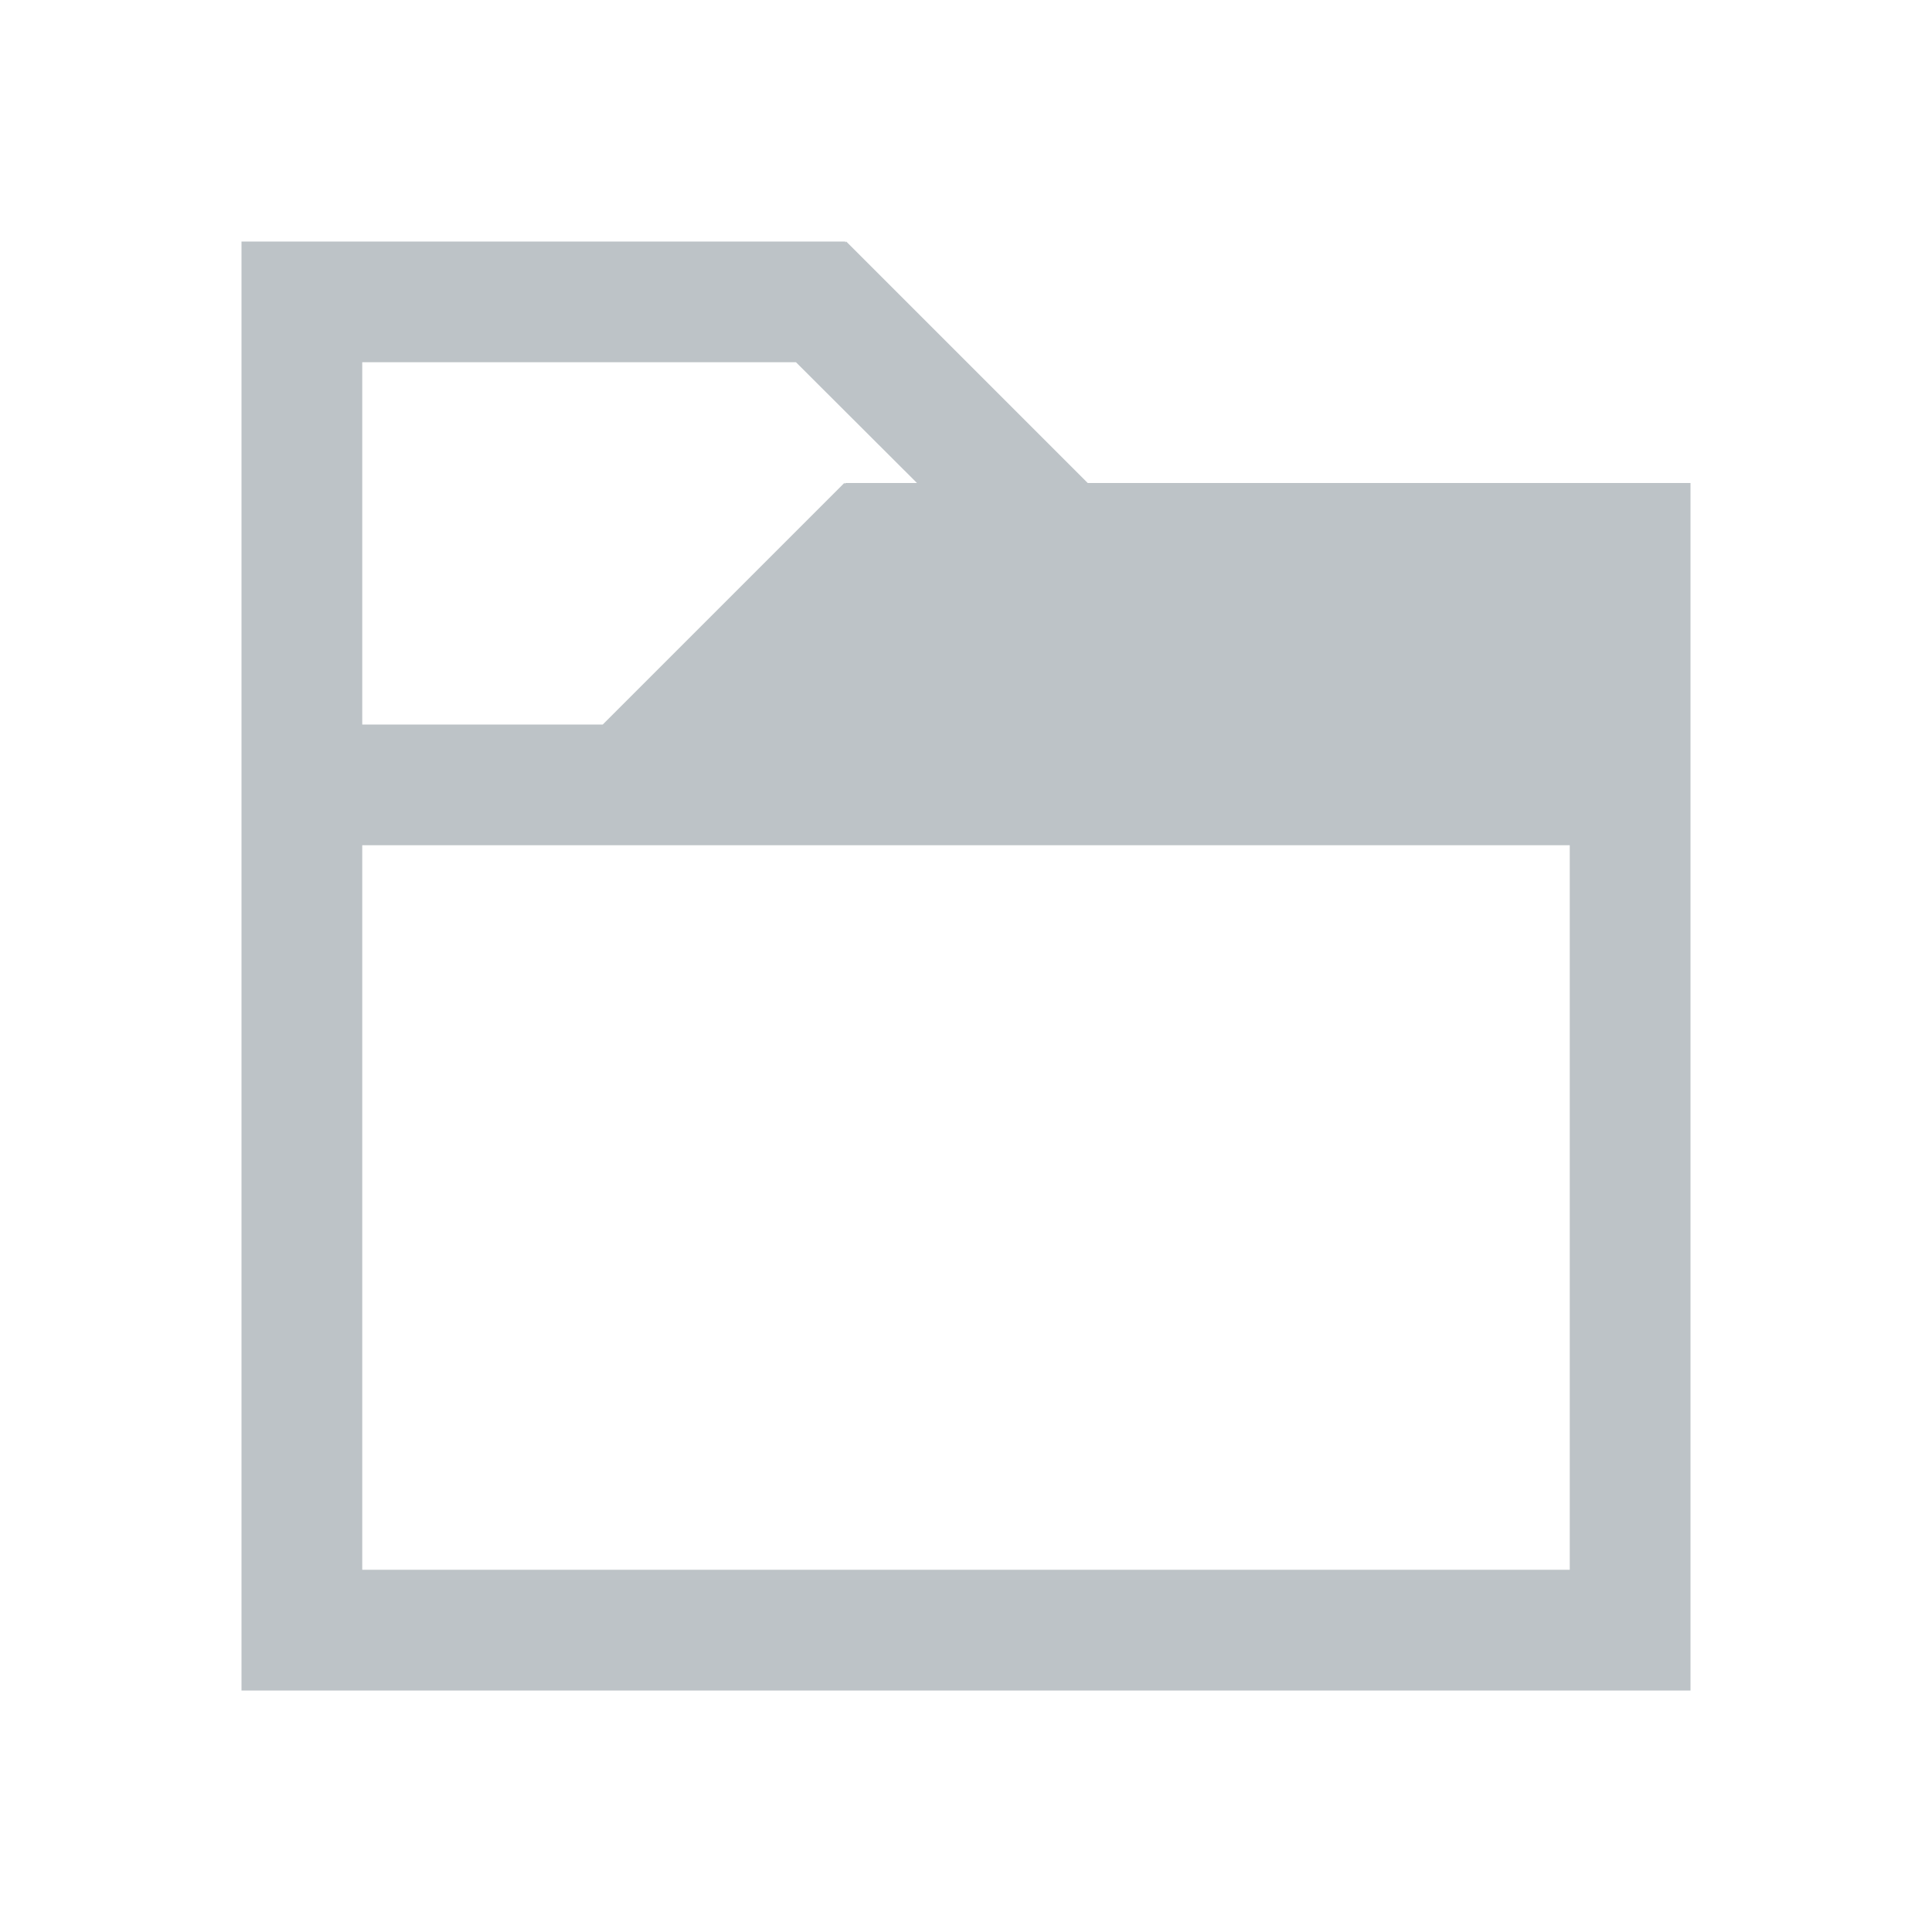
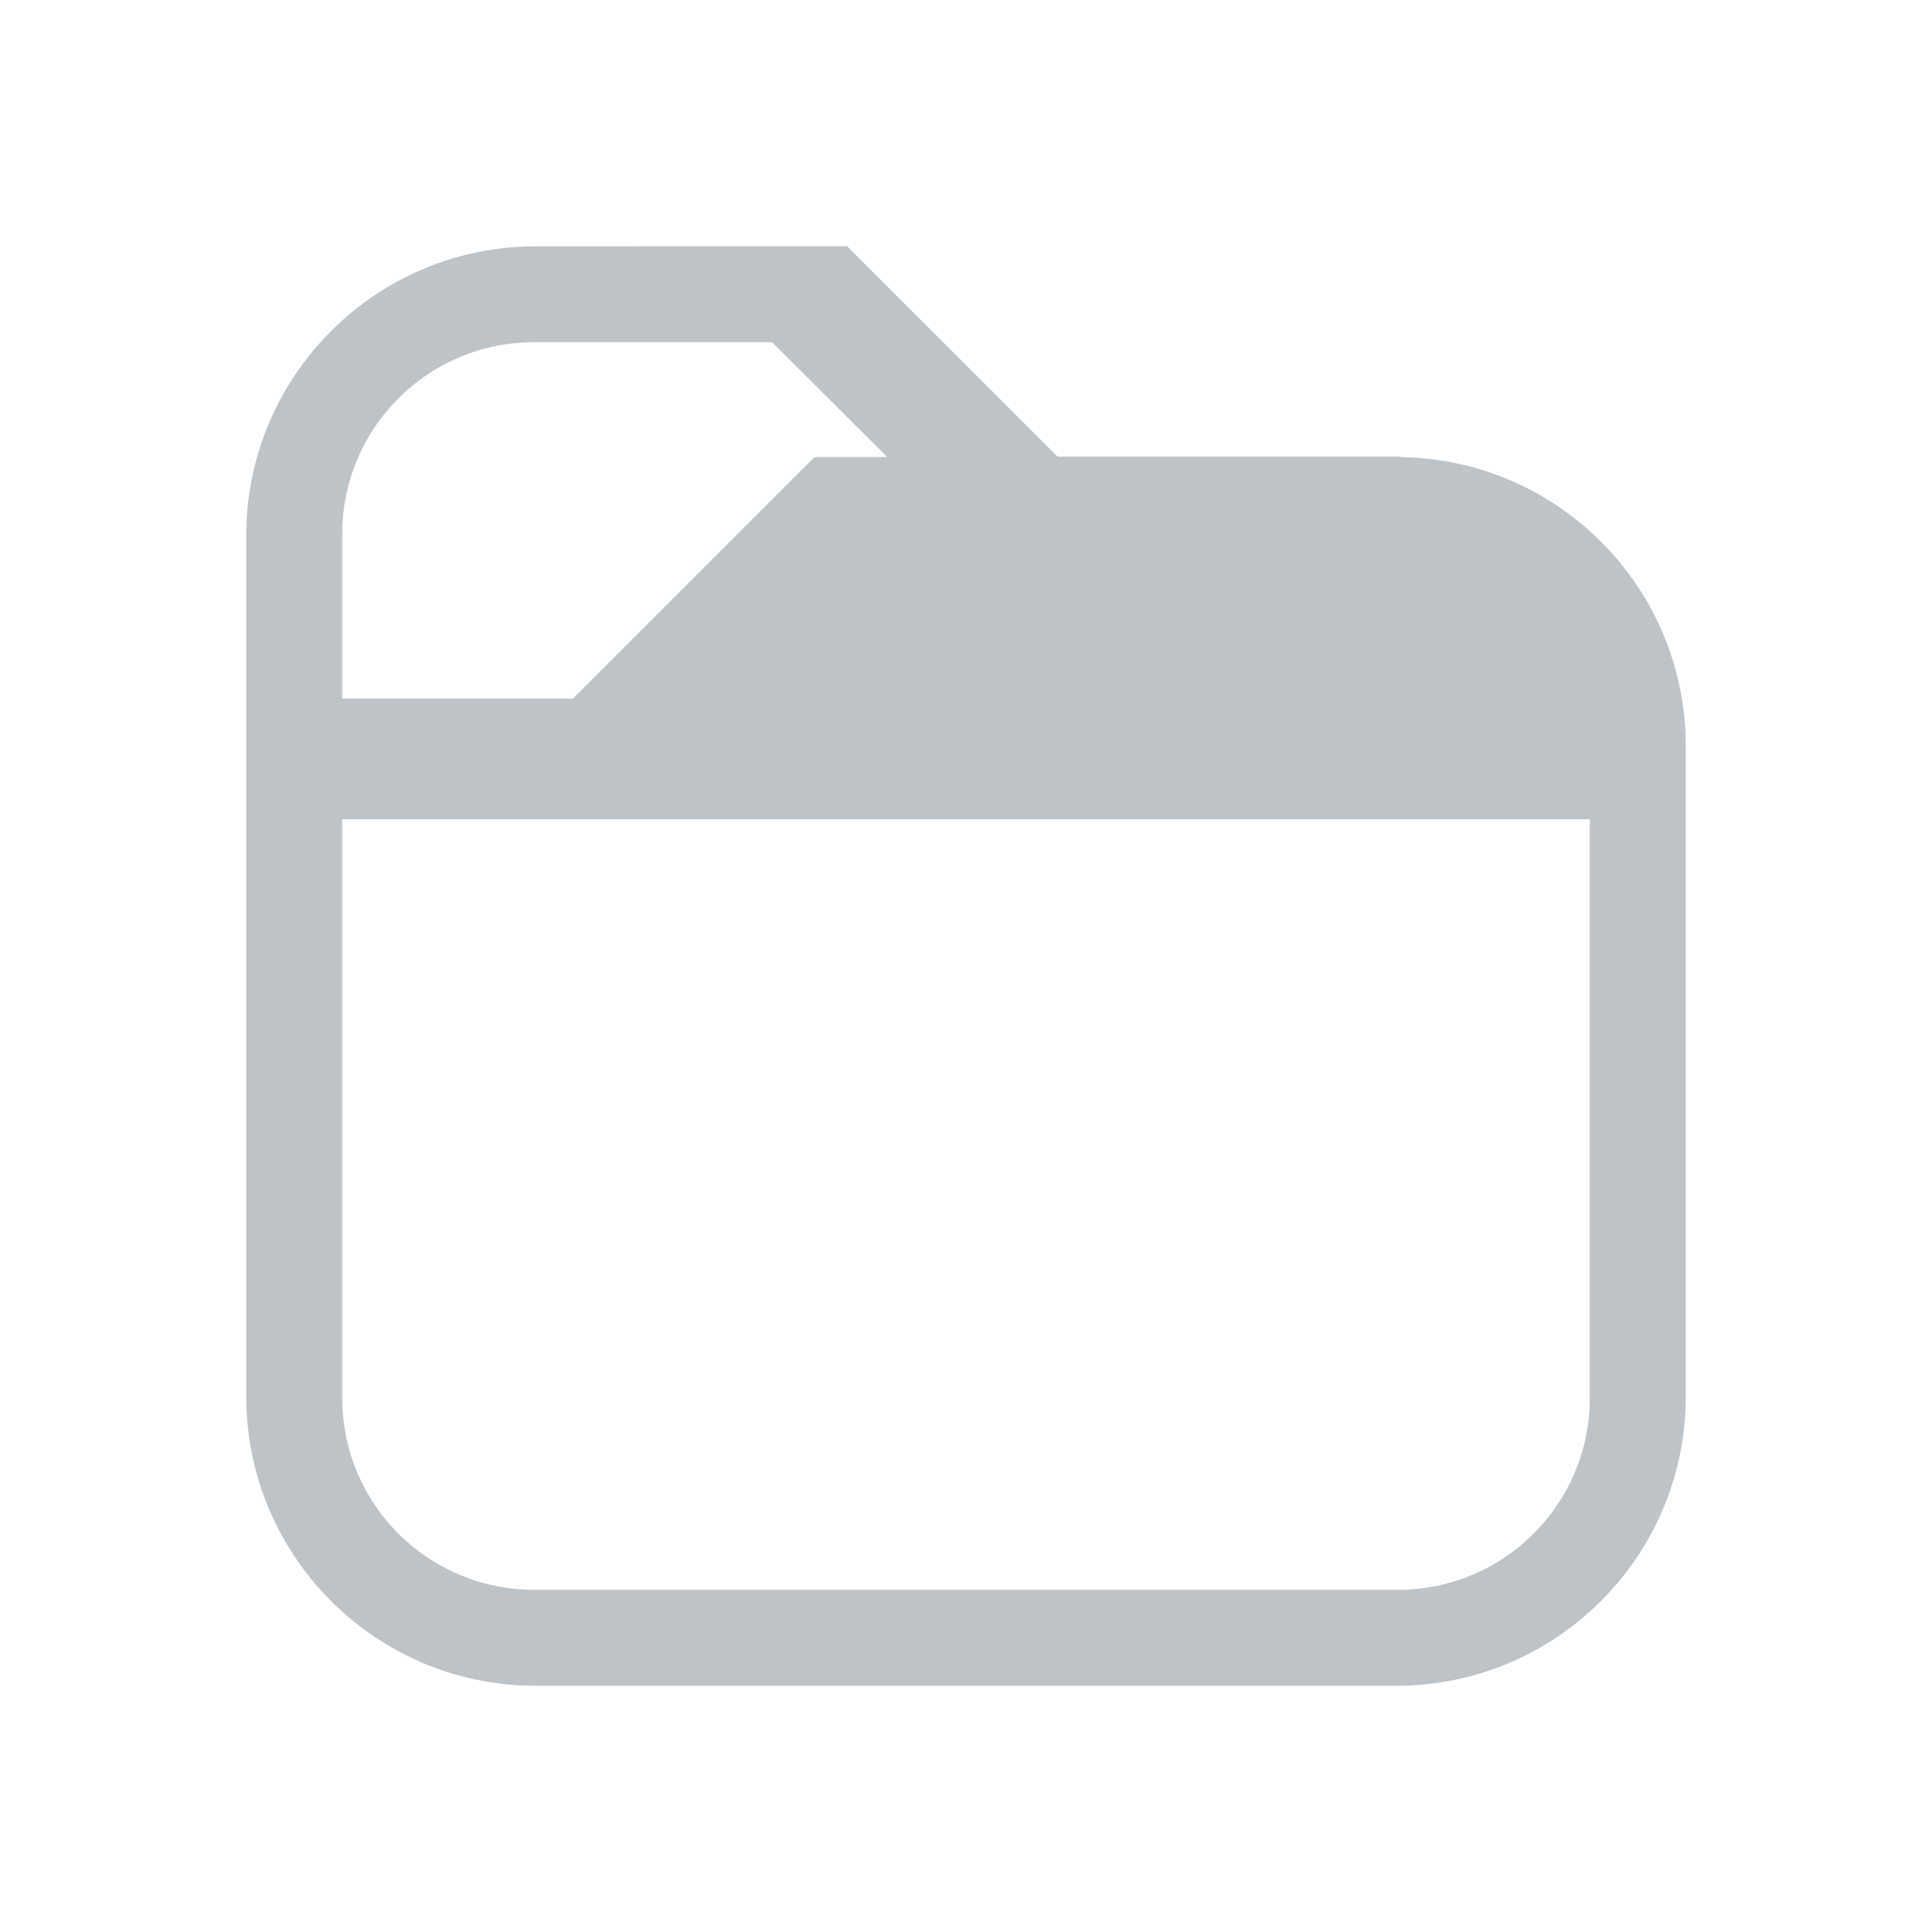
- <svg xmlns="http://www.w3.org/2000/svg" viewBox="0 0 16 16">
-   <path style="fill:#bdc3c7;fill-opacity:1;stroke:none" d="M 2 2 L 2 3 L 2 6 L 2 7 L 2 13 L 2 14 L 14 14 L 14 13 L 14 6 L 14 5 L 14 4 L 9.008 4 L 7.008 2 L 7 2.008 L 7 2 L 3 2 L 2 2 z M 3 3 L 6.592 3 L 7.594 4 L 7 4 L 7 4.008 L 6.992 4 L 4.992 6 L 3 6 L 3 3 z M 3 7 L 13 7 L 13 13 L 3 13 L 3 7 z " id="rect4079" />
+ <svg xmlns="http://www.w3.org/2000/svg" viewBox="0 0 16 16" id="svg6">
+   <defs id="defs3051">
+     <style id="current-color-scheme" />
+   </defs>
+   <path d="M4.424 2.04a2.398 2.398 0 0 0-2.385 2.384v7.152a2.398 2.398 0 0 0 2.385 2.385h7.152a2.398 2.398 0 0 0 2.385-2.385v-5.41a2.395 2.395 0 0 0-2.35-2.38c-.012-.001-.023-.005-.035-.005H8.758l-.947-.947-.403-.402-.392-.393zm0 .794h1.97l.954.951h-.594v.008l-.008-.008-2 2H2.834V4.424c0-.88.71-1.59 1.59-1.59zm-1.59 3.951h10.332v4.791c0 .88-.71 1.59-1.59 1.59H4.424c-.88 0-1.59-.71-1.59-1.59z" id="path835" fill="#bdc3c7" />
</svg>
